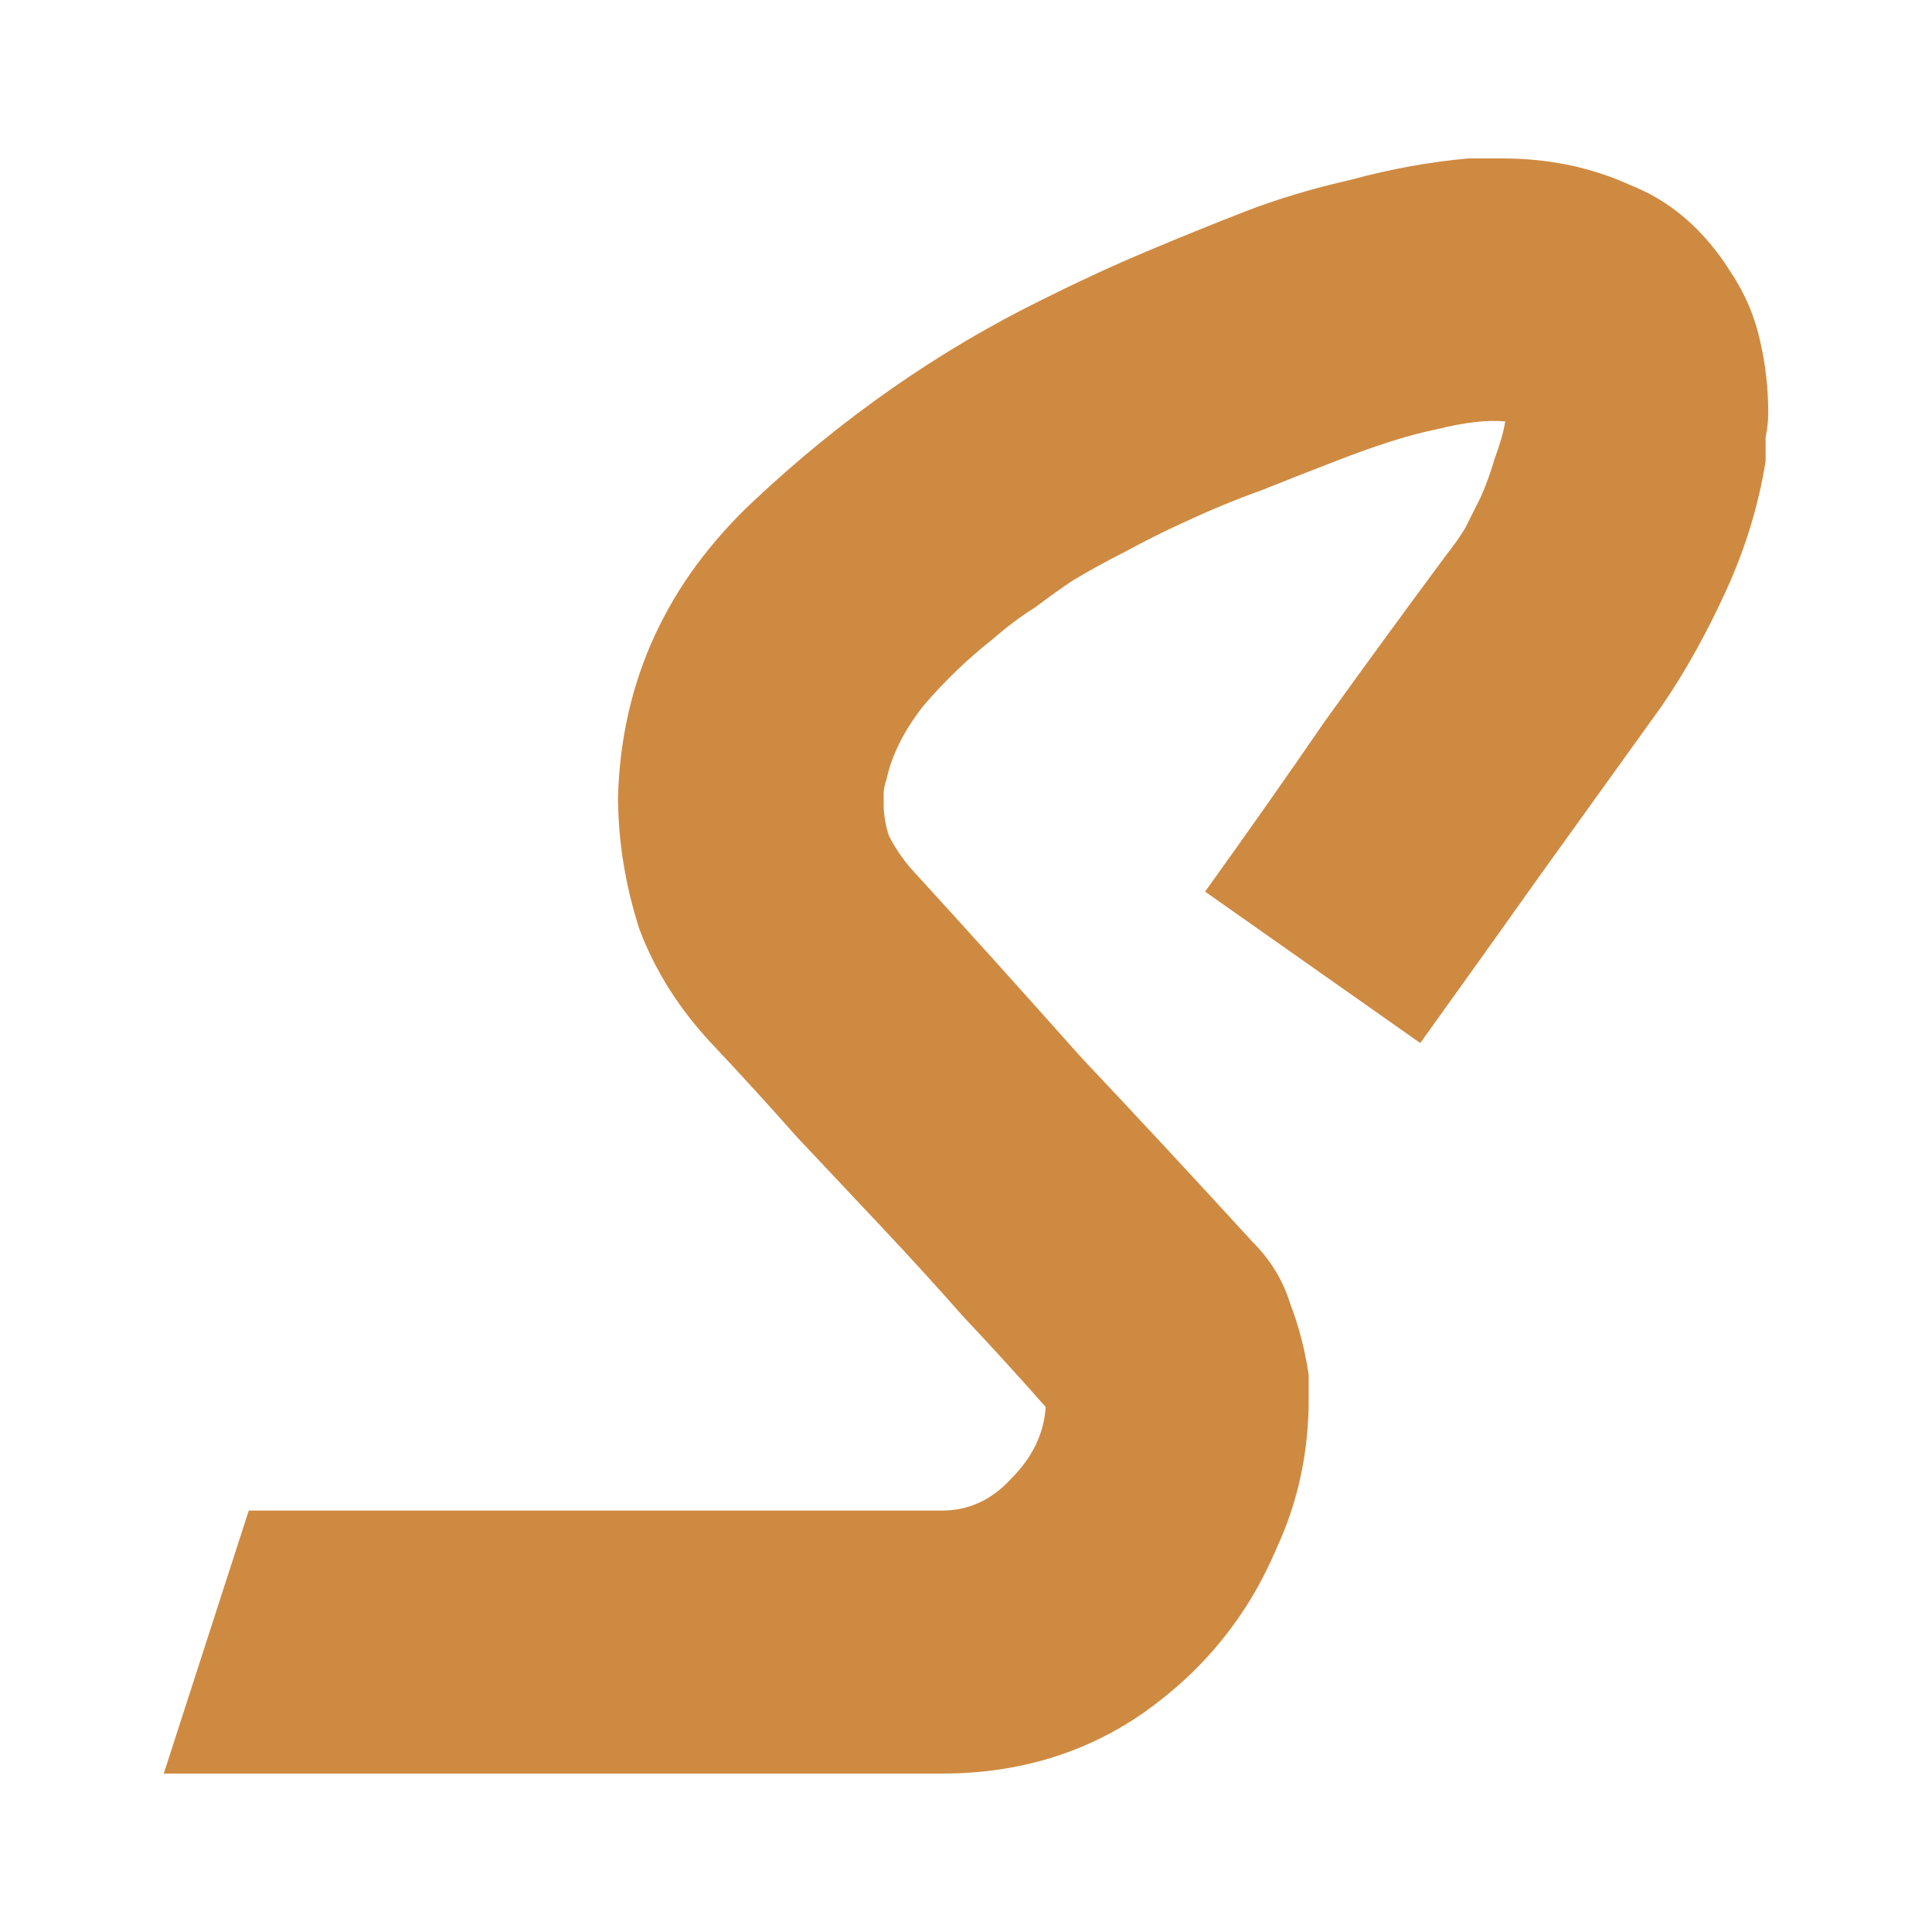
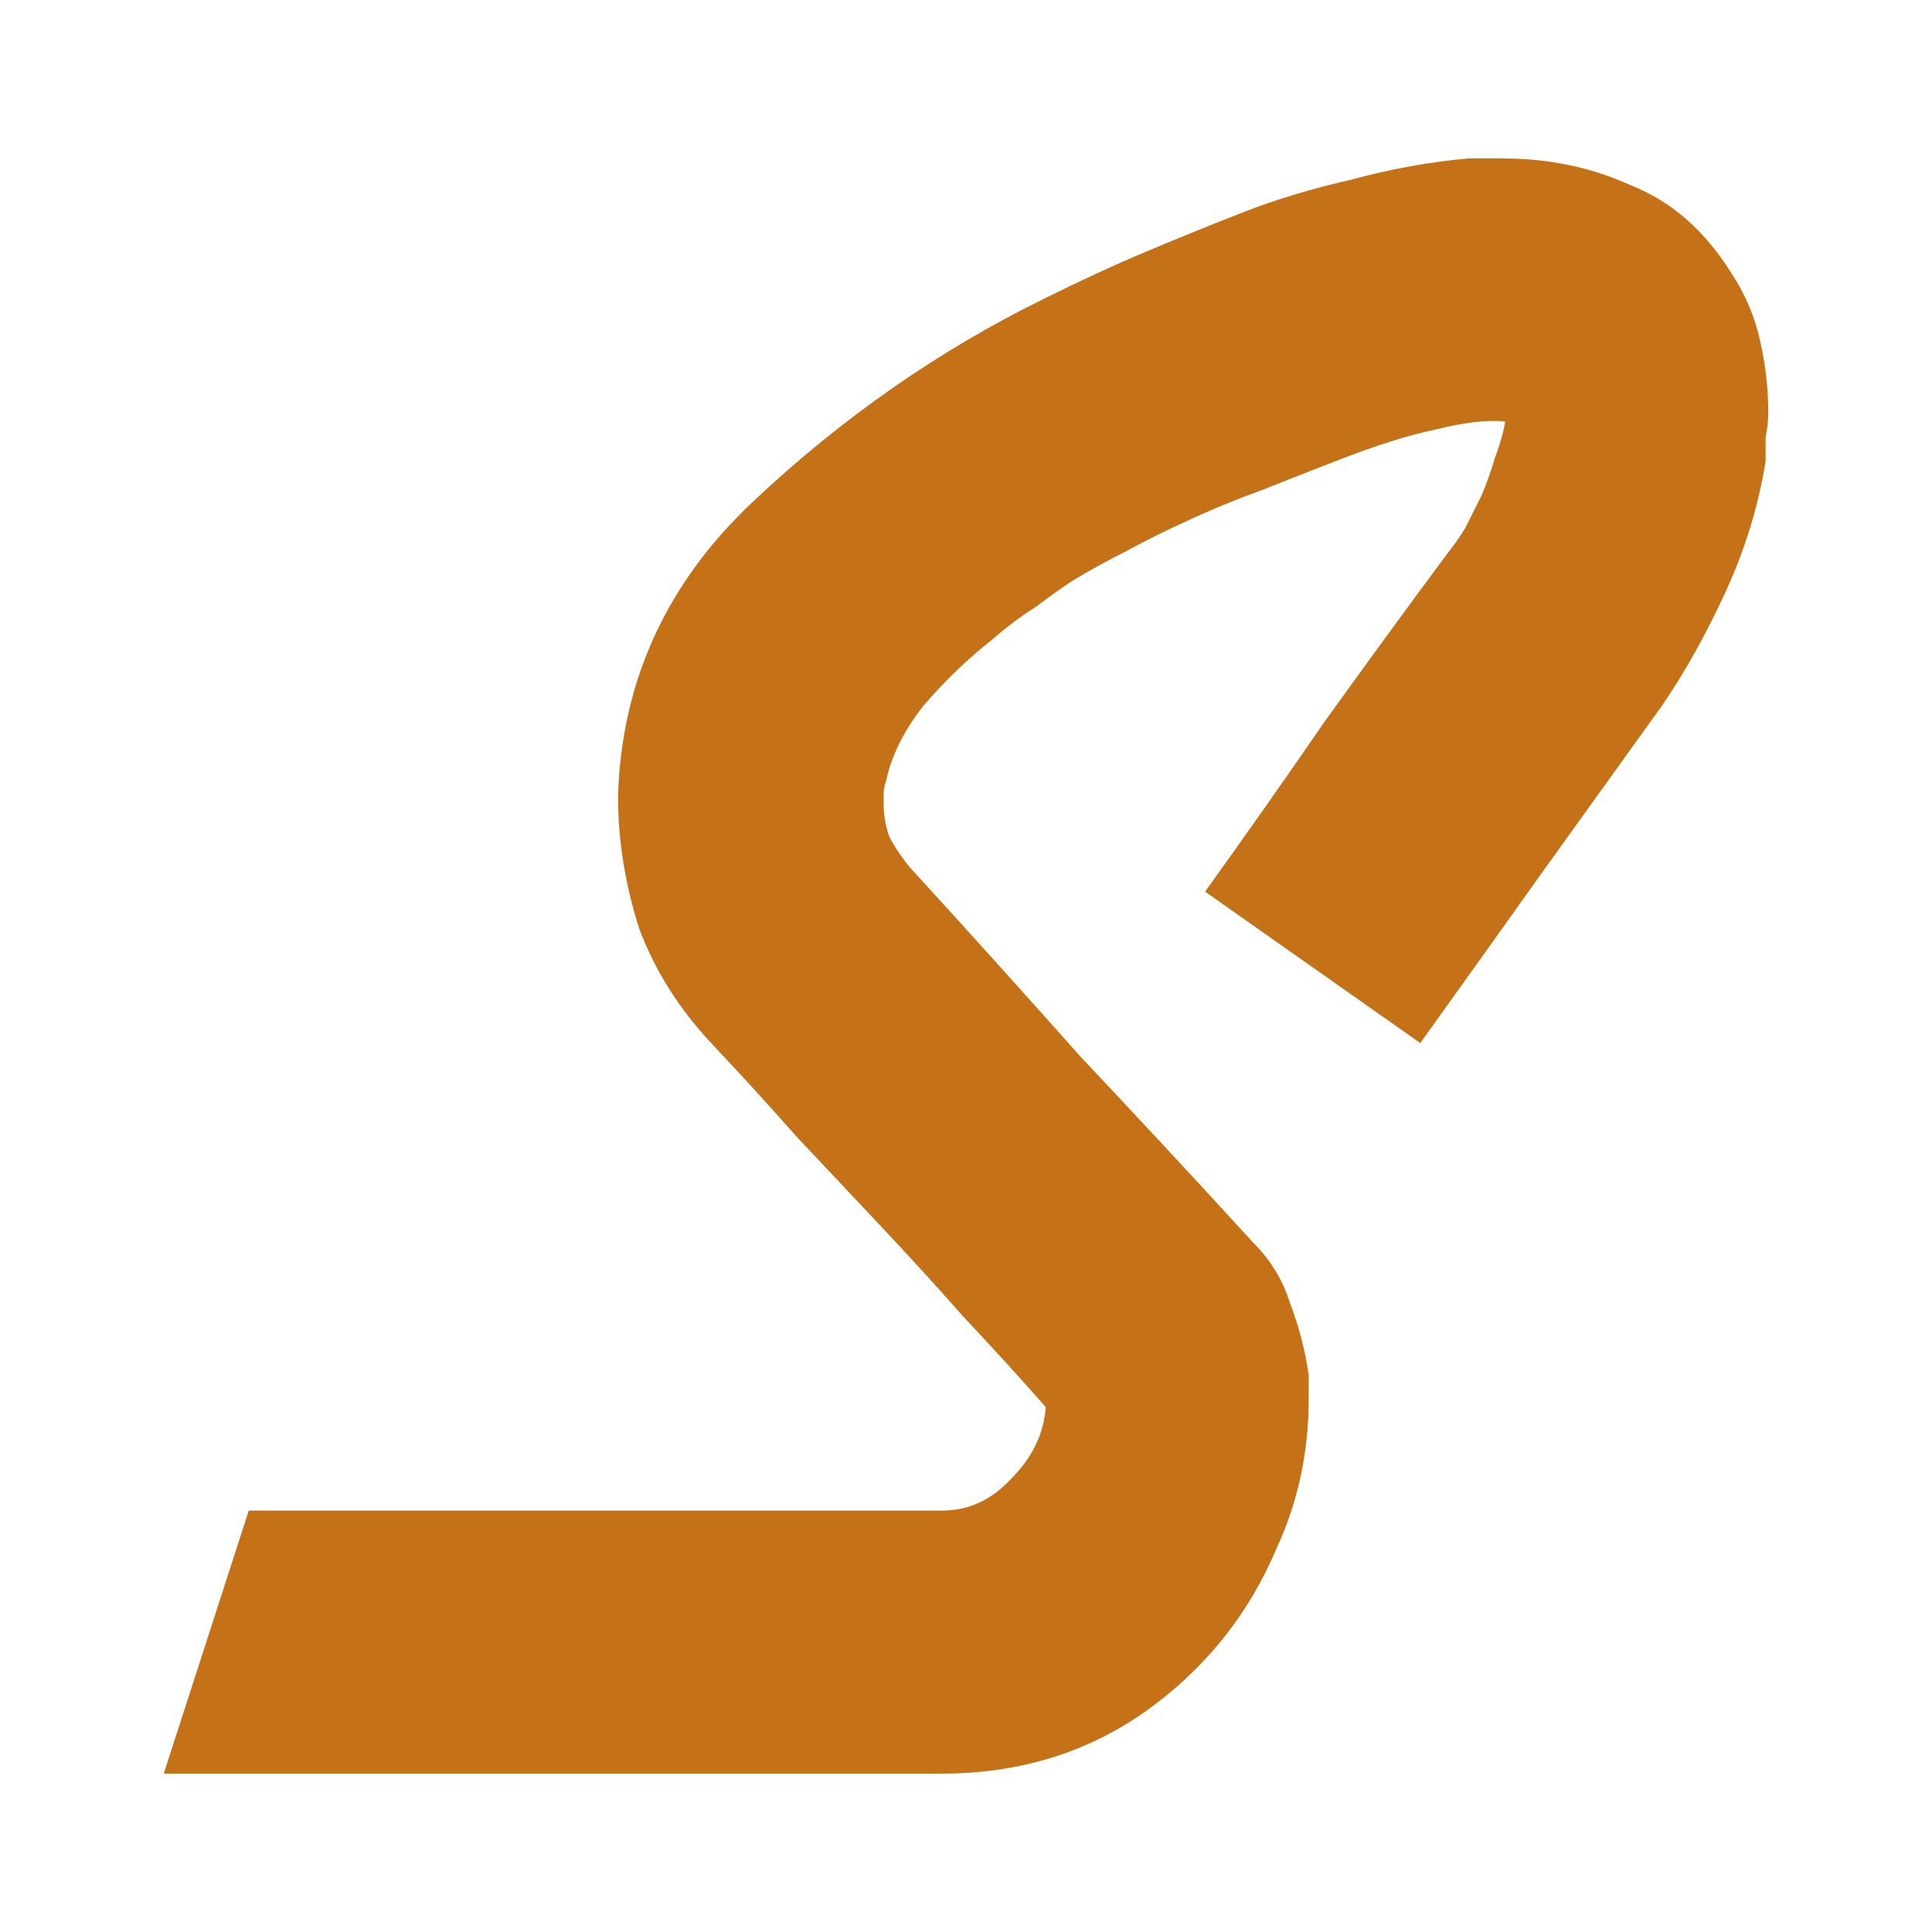
<svg xmlns="http://www.w3.org/2000/svg" width="275.294mm" height="275.294mm" viewBox="0 0 275.294 275.294" version="1.1" id="svg8">
  <defs id="defs2" />
  <g id="layer1" transform="translate(-28.08892,170.434)">
    <g aria-label="S" style="font-style:normal;font-variant:normal;font-weight:normal;font-stretch:normal;font-size:378.521px;line-height:266.479px;font-family:'Alegreya Sans';-inkscape-font-specification:'Alegreya Sans, Normal';text-align:start;letter-spacing:0px;word-spacing:0px;writing-mode:lr-tb;text-anchor:start;fill:#c57118;fill-opacity:0.819;stroke:none;stroke-width:0.265px;stroke-linecap:butt;stroke-linejoin:miter;stroke-opacity:1" id="text4487">
-       <path d="m 274.75,-131.581 q 3.028,4.542 4.164,9.842 1.136,4.921 1.136,10.22 0,1.514 -0.379,3.407 0,1.893 0,3.407 -1.514,9.463 -5.678,18.548 -4.164,9.085 -9.085,16.276 -8.706,12.113 -17.412,24.225 -8.327,11.734 -17.033,23.847 L 199.803,-43.385 q 8.706,-12.113 17.033,-24.225 8.706,-12.113 17.412,-23.847 1.514,-1.893 2.65,-3.785 1.136,-2.271 2.271,-4.542 1.136,-2.65 1.893,-5.299 1.136,-3.028 1.514,-5.299 -3.785,-0.379 -9.842,1.136 -5.678,1.136 -14.384,4.542 -4.921,1.893 -10.599,4.164 -5.299,1.893 -10.977,4.542 -4.164,1.893 -8.327,4.164 -3.785,1.893 -7.57,4.164 -2.271,1.514 -5.299,3.785 -3.028,1.893 -6.056,4.542 -5.299,4.164 -9.842,9.463 -4.164,5.299 -5.299,10.599 -0.379,1.136 -0.379,1.893 0,0.757 0,1.514 0,2.271 0.757,4.542 1.136,2.271 3.028,4.542 12.113,13.248 24.225,26.875 12.491,13.248 24.604,26.496 3.785,3.785 5.299,8.706 1.893,4.921 2.65,10.22 0,0.757 0,1.893 0,0.757 0,1.514 0,5.678 -1.136,10.977 -1.136,5.299 -3.407,10.22 -6.056,14.384 -18.926,23.468 -12.491,8.706 -28.768,8.706 H 51.423 l 12.113,-37.474 q 24.604,0 49.208,0 24.982,0 49.586,0 5.678,0 9.842,-4.542 4.542,-4.542 4.921,-10.22 -5.678,-6.435 -11.734,-12.87 -5.678,-6.435 -11.734,-12.87 -6.056,-6.435 -12.113,-12.87 -5.678,-6.435 -11.734,-12.87 -7.192,-7.57 -10.599,-16.655 -3.028,-9.463 -3.028,-18.926 0.757,-24.604 19.305,-42.016 18.926,-17.79 41.259,-28.768 7.57,-3.785 14.762,-6.813 7.192,-3.028 14.005,-5.678 6.813,-2.65 15.141,-4.542 8.327,-2.271 16.655,-3.028 1.136,0 2.271,0 1.514,0 2.65,0 9.842,0 18.169,3.785 8.706,3.407 14.384,12.491 z" style="font-style:normal;font-variant:normal;font-weight:normal;font-stretch:normal;font-family:Airstream;-inkscape-font-specification:Airstream;fill:#c57118;fill-opacity:0.819;stroke-width:0.265px" id="path4484" />
+       <path d="m 274.75,-131.581 q 3.028,4.542 4.164,9.842 1.136,4.921 1.136,10.22 0,1.514 -0.379,3.407 0,1.893 0,3.407 -1.514,9.463 -5.678,18.548 -4.164,9.085 -9.085,16.276 -8.706,12.113 -17.412,24.225 -8.327,11.734 -17.033,23.847 L 199.803,-43.385 q 8.706,-12.113 17.033,-24.225 8.706,-12.113 17.412,-23.847 1.514,-1.893 2.65,-3.785 1.136,-2.271 2.271,-4.542 1.136,-2.65 1.893,-5.299 1.136,-3.028 1.514,-5.299 -3.785,-0.379 -9.842,1.136 -5.678,1.136 -14.384,4.542 -4.921,1.893 -10.599,4.164 -5.299,1.893 -10.977,4.542 -4.164,1.893 -8.327,4.164 -3.785,1.893 -7.57,4.164 -2.271,1.514 -5.299,3.785 -3.028,1.893 -6.056,4.542 -5.299,4.164 -9.842,9.463 -4.164,5.299 -5.299,10.599 -0.379,1.136 -0.379,1.893 0,0.757 0,1.514 0,2.271 0.757,4.542 1.136,2.271 3.028,4.542 12.113,13.248 24.225,26.875 12.491,13.248 24.604,26.496 3.785,3.785 5.299,8.706 1.893,4.921 2.65,10.22 0,0.757 0,1.893 0,0.757 0,1.514 0,5.678 -1.136,10.977 -1.136,5.299 -3.407,10.22 -6.056,14.384 -18.926,23.468 -12.491,8.706 -28.768,8.706 H 51.423 l 12.113,-37.474 q 24.604,0 49.208,0 24.982,0 49.586,0 5.678,0 9.842,-4.542 4.542,-4.542 4.921,-10.22 -5.678,-6.435 -11.734,-12.87 -5.678,-6.435 -11.734,-12.87 -6.056,-6.435 -12.113,-12.87 -5.678,-6.435 -11.734,-12.87 -7.192,-7.57 -10.599,-16.655 -3.028,-9.463 -3.028,-18.926 0.757,-24.604 19.305,-42.016 18.926,-17.79 41.259,-28.768 7.57,-3.785 14.762,-6.813 7.192,-3.028 14.005,-5.678 6.813,-2.65 15.141,-4.542 8.327,-2.271 16.655,-3.028 1.136,0 2.271,0 1.514,0 2.65,0 9.842,0 18.169,3.785 8.706,3.407 14.384,12.491 z" style="font-style:normal;font-variant:normal;font-weight:normal;font-stretch:normal;font-family:Airstream;-inkscape-font-specification:Airstream;fill:#c57118;fill-opacity:1;stroke-width:0.265px" id="path4484" />
    </g>
  </g>
</svg>
